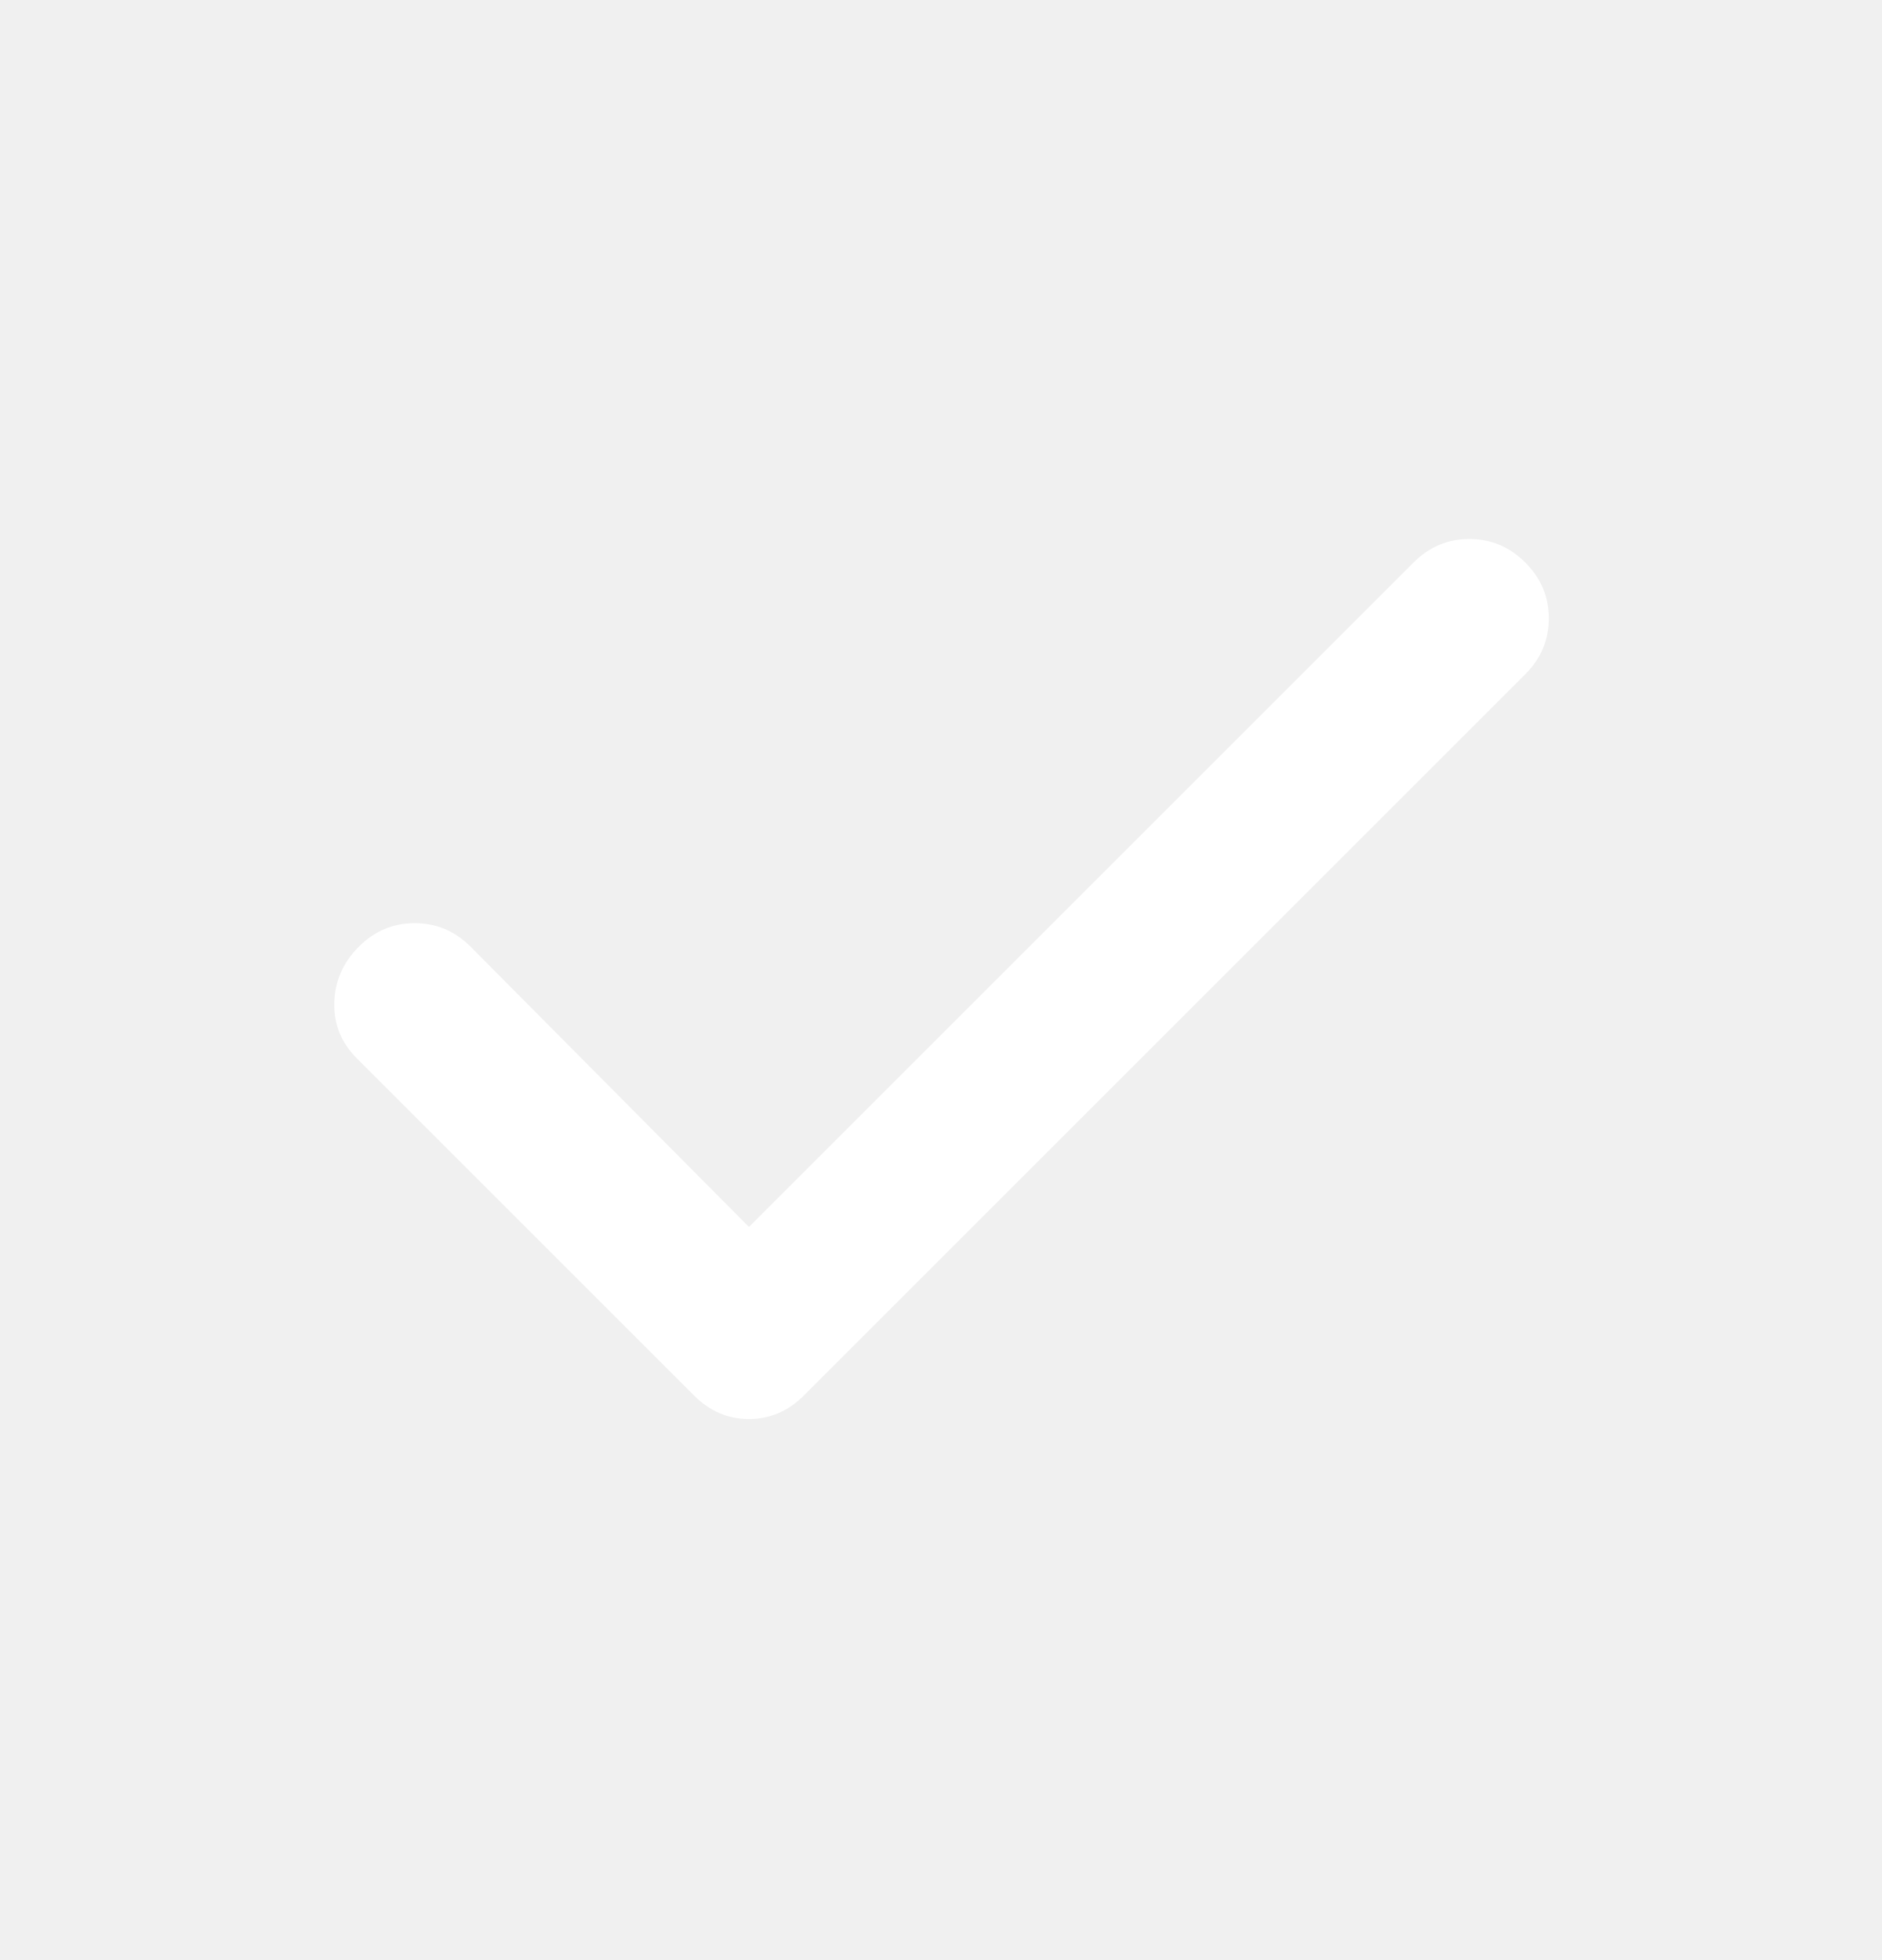
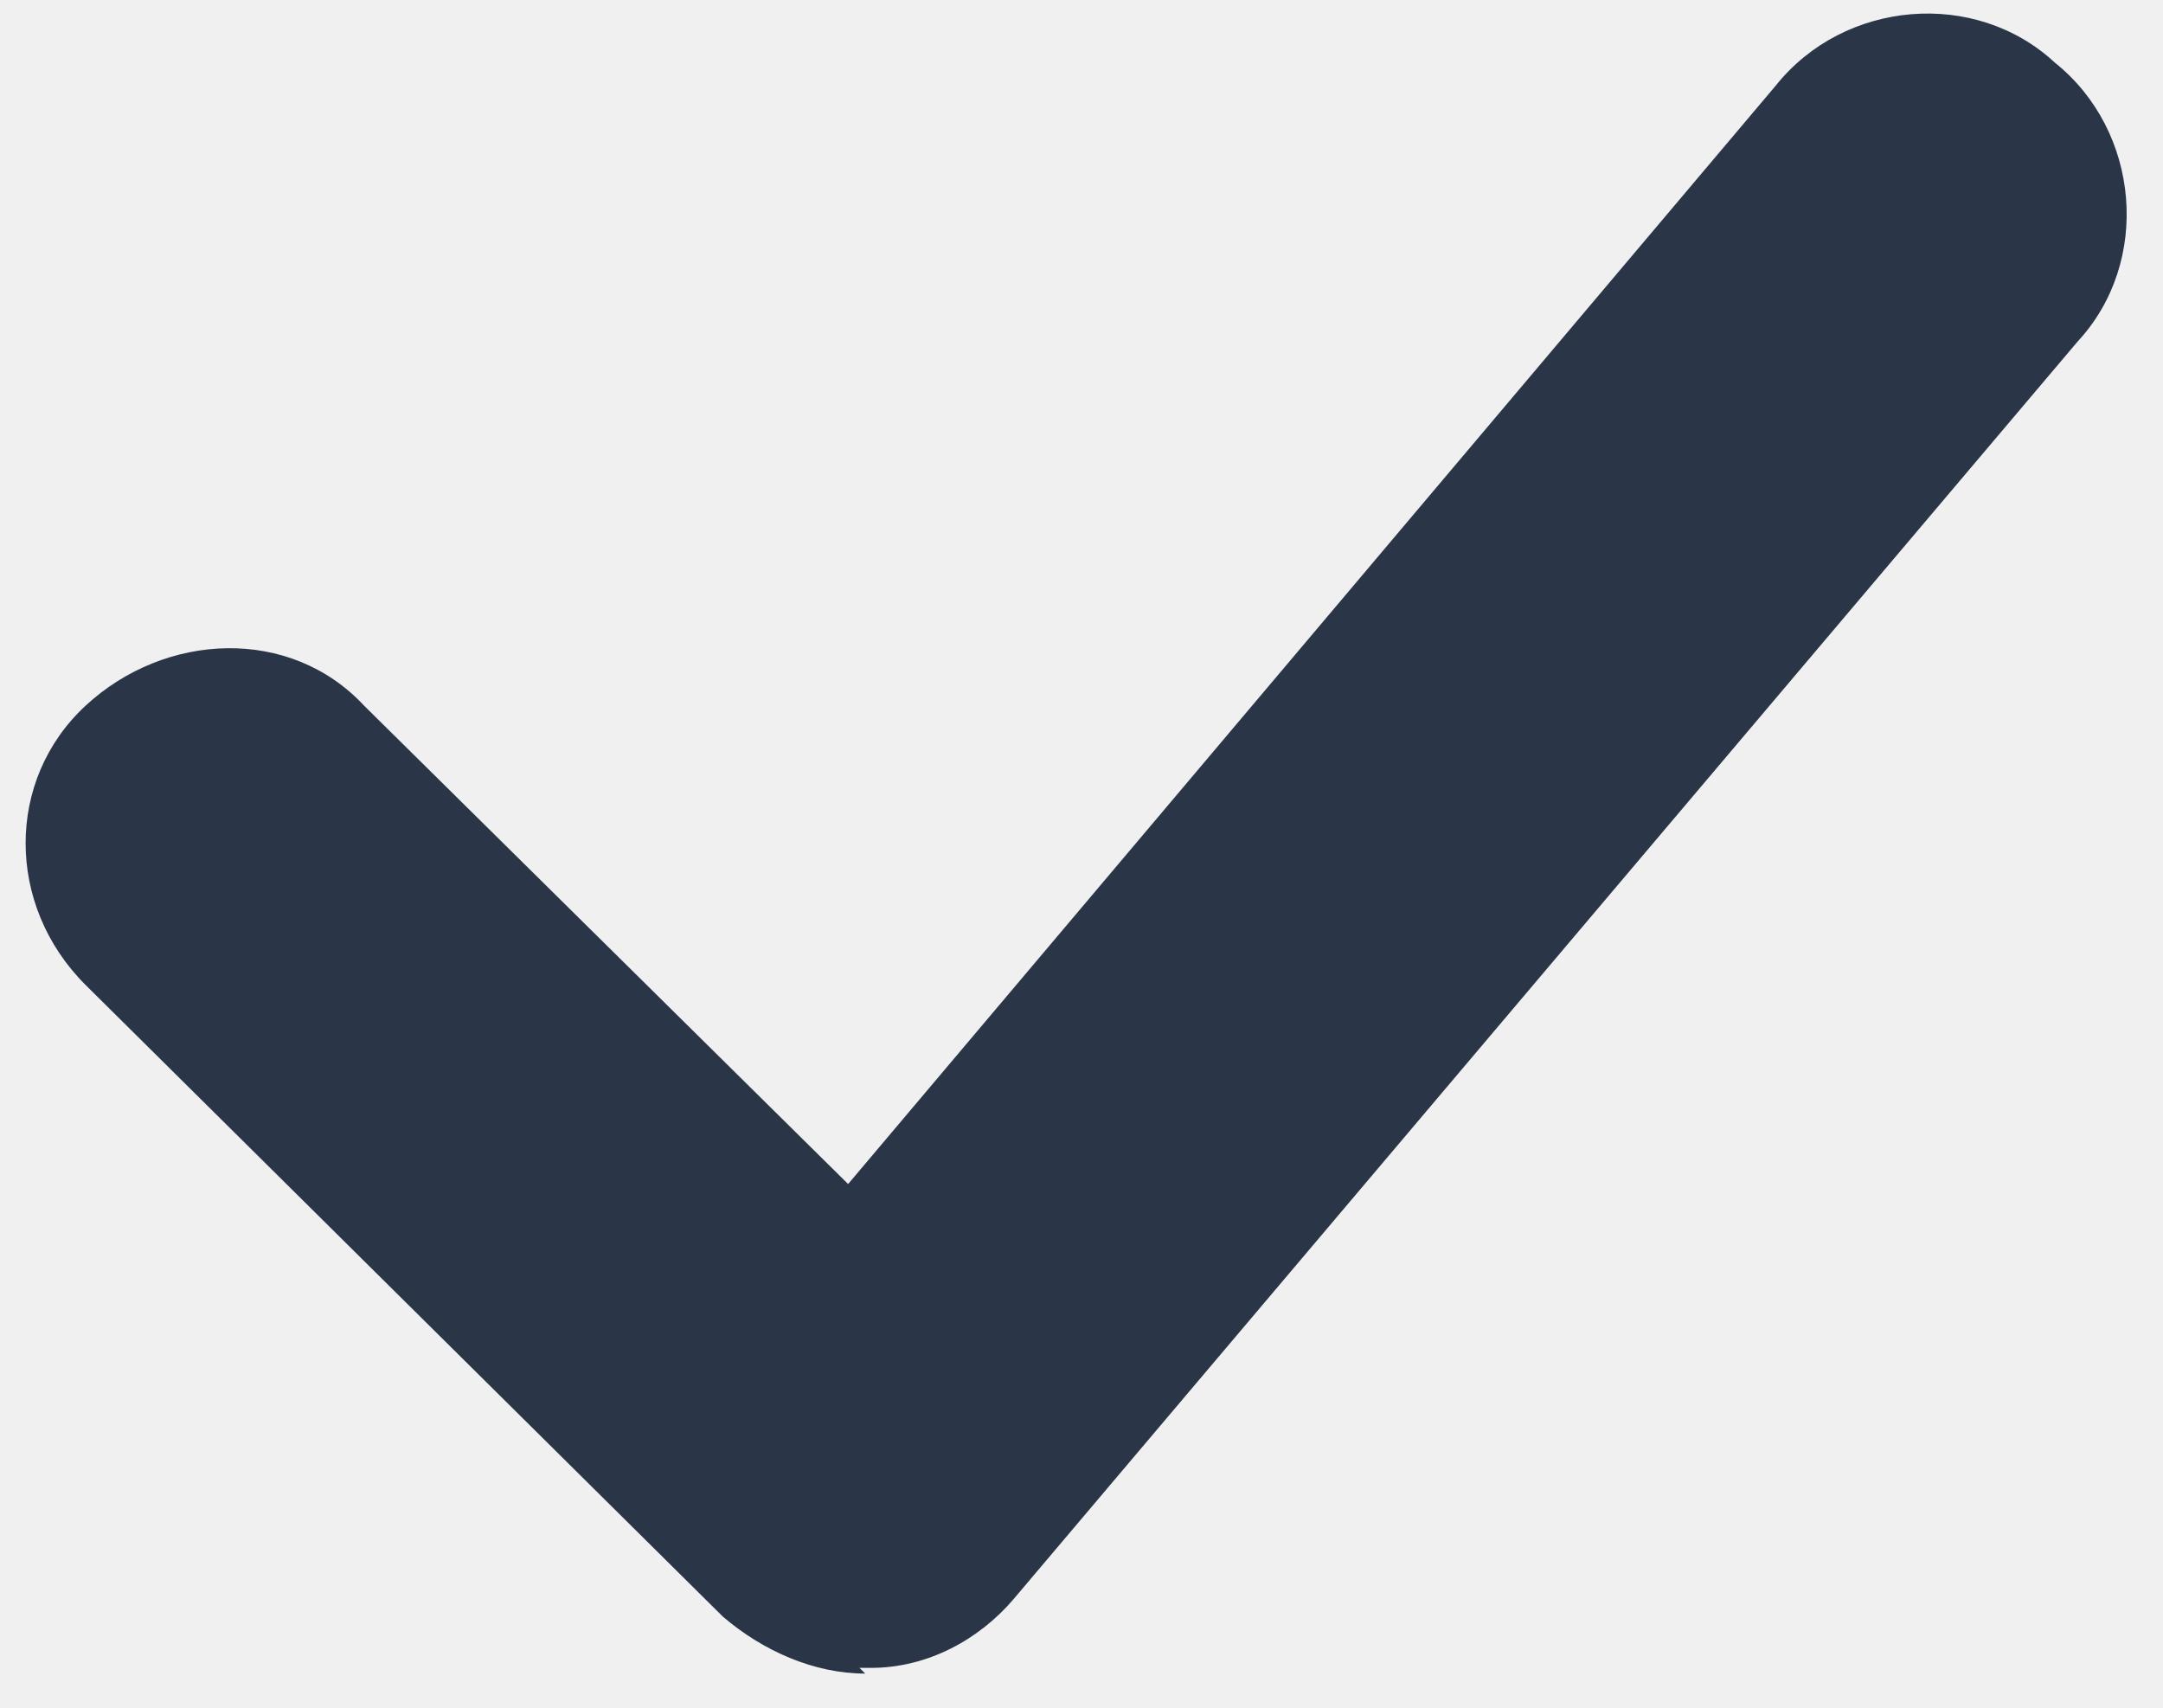
- <svg xmlns="http://www.w3.org/2000/svg" width="24" height="25" viewBox="0 0 24 25" fill="none">
-   <mask id="mask0_354206_672" style="mask-type:alpha" maskUnits="userSpaceOnUse" x="0" y="0" width="24" height="25">
-     <rect y="0.5" width="24" height="24" fill="#D9D9D9" />
-   </mask>
-   <g mask="url(#mask0_354206_672)">
-     <path d="M9.551 15.65L18.026 7.175C18.226 6.975 18.463 6.875 18.738 6.875C19.013 6.875 19.251 6.975 19.451 7.175C19.651 7.375 19.751 7.612 19.751 7.888C19.751 8.162 19.651 8.4 19.451 8.6L10.251 17.8C10.051 18 9.817 18.1 9.551 18.1C9.284 18.1 9.051 18 8.851 17.8L4.551 13.5C4.351 13.3 4.255 13.062 4.263 12.787C4.271 12.512 4.376 12.275 4.576 12.075C4.776 11.875 5.013 11.775 5.288 11.775C5.563 11.775 5.801 11.875 6.001 12.075L9.551 15.65Z" fill="white" />
-   </g>
+ <svg xmlns="http://www.w3.org/2000/svg" id="Ebene_1" version="1.1" viewBox="0 0 38 30">
+   <defs>
+     <style>
+       .st0 {
+         fill: #2a3647;
+       }
+     </style>
+   </defs>
+   <path class="st0" d="M15.2,29.4c-.9,0-1.8-.4-2.5-1L1.5,17.3c-1.4-1.4-1.4-3.6,0-4.9s3.6-1.4,4.9,0l8.5,8.4L31.2,1.5c1.2-1.5,3.5-1.7,4.9-.4,1.5,1.2,1.7,3.5.4,4.9l-18.7,22.1c-.6.7-1.5,1.2-2.5,1.2,0,0-.1,0-.2,0Z" />
</svg>
